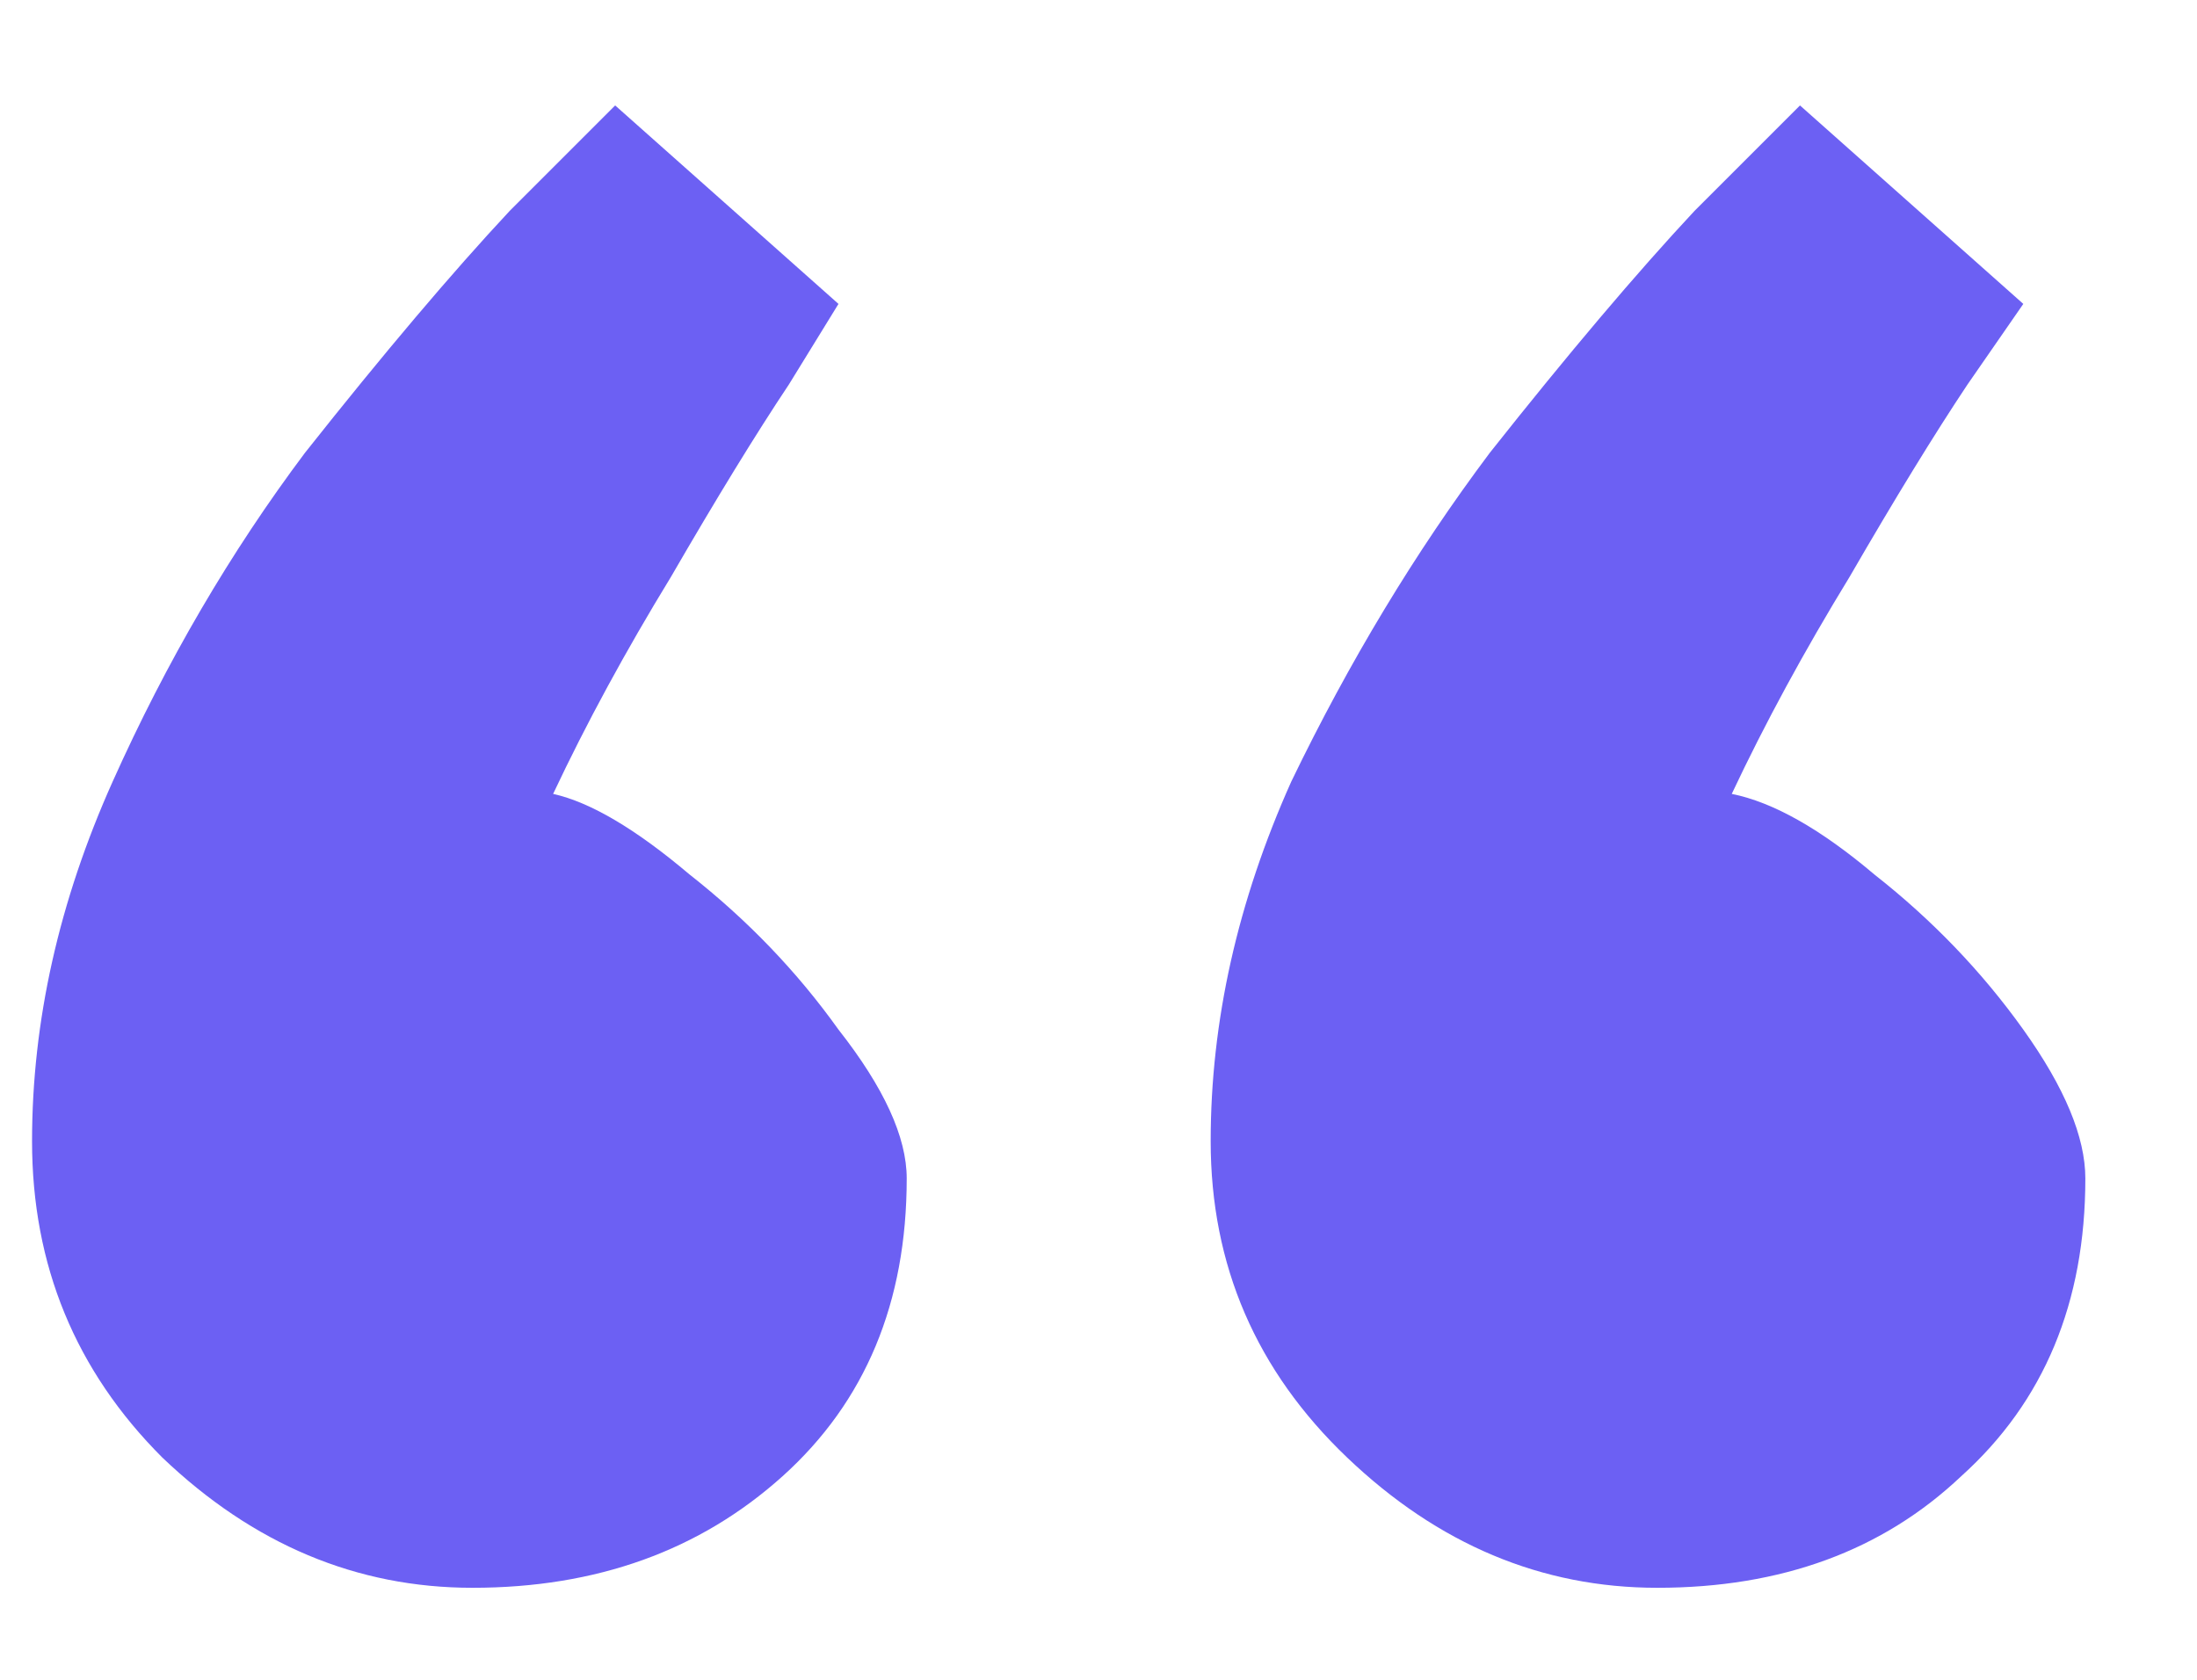
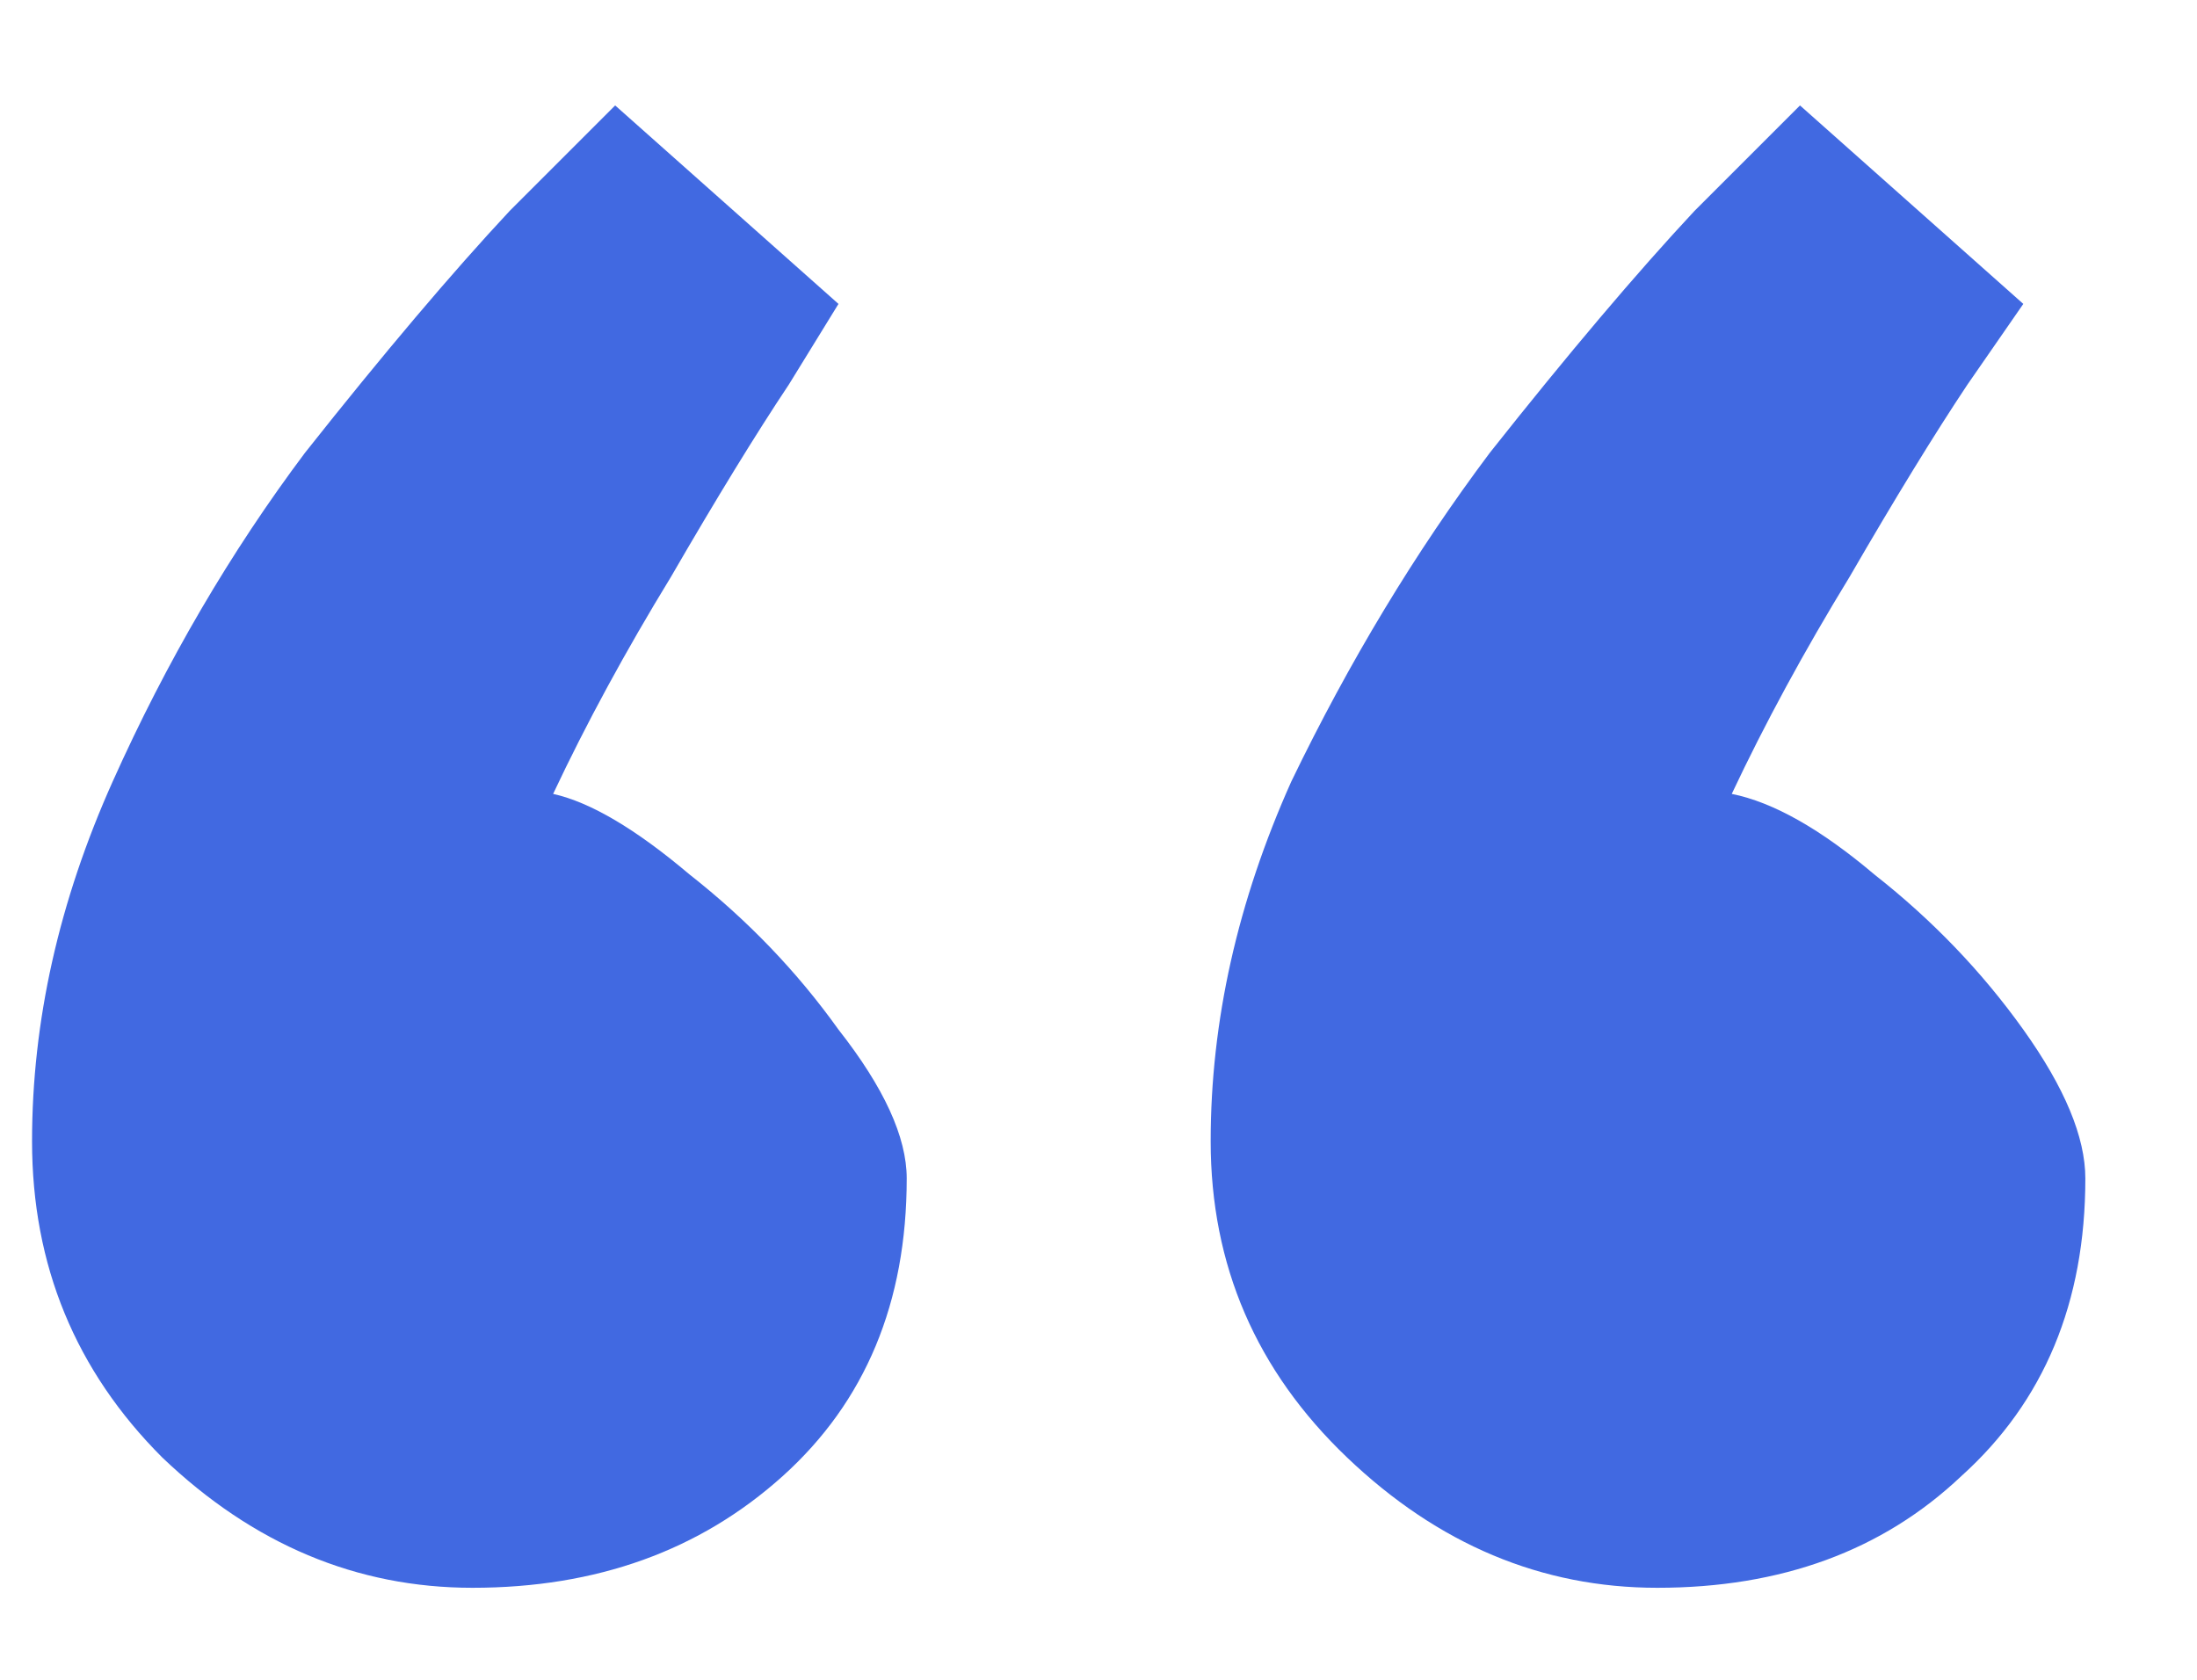
<svg xmlns="http://www.w3.org/2000/svg" width="17" height="13" viewBox="0 0 17 13" fill="none">
-   <path d="M6.488 2.352C6.488 2.352 6.36 2.56 6.104 2.976C5.848 3.36 5.544 3.856 5.192 4.464C4.84 5.04 4.536 5.6 4.28 6.144C4.568 6.208 4.92 6.416 5.336 6.768C5.784 7.12 6.168 7.52 6.488 7.968C6.84 8.416 7.016 8.8 7.016 9.12C7.016 10.08 6.696 10.848 6.056 11.424C5.416 12 4.616 12.288 3.656 12.288C2.76 12.288 1.96 11.952 1.256 11.28C0.584 10.608 0.248 9.792 0.248 8.832C0.248 7.904 0.456 6.976 0.872 6.048C1.288 5.12 1.784 4.272 2.36 3.504C2.968 2.736 3.496 2.112 3.944 1.632C4.424 1.152 4.696 0.88 4.76 0.816L6.488 2.352ZM15.656 2.352C15.656 2.352 15.512 2.56 15.224 2.976C14.968 3.36 14.664 3.856 14.312 4.464C13.96 5.04 13.656 5.6 13.4 6.144C13.72 6.208 14.088 6.416 14.504 6.768C14.952 7.12 15.336 7.52 15.656 7.968C15.976 8.416 16.136 8.8 16.136 9.12C16.136 10.08 15.816 10.848 15.176 11.424C14.568 12 13.784 12.288 12.824 12.288C11.928 12.288 11.128 11.952 10.424 11.28C9.72 10.608 9.368 9.792 9.368 8.832C9.368 7.904 9.576 6.976 9.992 6.048C10.44 5.12 10.952 4.272 11.528 3.504C12.136 2.736 12.664 2.112 13.112 1.632C13.592 1.152 13.864 0.88 13.928 0.816L15.656 2.352Z" fill="#6C60F3" />
+   <path d="M6.488 2.352C6.488 2.352 6.36 2.56 6.104 2.976C5.848 3.36 5.544 3.856 5.192 4.464C4.84 5.04 4.536 5.6 4.28 6.144C4.568 6.208 4.92 6.416 5.336 6.768C5.784 7.12 6.168 7.52 6.488 7.968C6.84 8.416 7.016 8.8 7.016 9.12C7.016 10.08 6.696 10.848 6.056 11.424C5.416 12 4.616 12.288 3.656 12.288C2.76 12.288 1.96 11.952 1.256 11.28C0.584 10.608 0.248 9.792 0.248 8.832C0.248 7.904 0.456 6.976 0.872 6.048C1.288 5.12 1.784 4.272 2.36 3.504C2.968 2.736 3.496 2.112 3.944 1.632C4.424 1.152 4.696 0.88 4.76 0.816L6.488 2.352ZM15.656 2.352C15.656 2.352 15.512 2.56 15.224 2.976C14.968 3.36 14.664 3.856 14.312 4.464C13.96 5.04 13.656 5.6 13.4 6.144C13.72 6.208 14.088 6.416 14.504 6.768C14.952 7.12 15.336 7.52 15.656 7.968C15.976 8.416 16.136 8.8 16.136 9.12C16.136 10.08 15.816 10.848 15.176 11.424C14.568 12 13.784 12.288 12.824 12.288C11.928 12.288 11.128 11.952 10.424 11.28C9.72 10.608 9.368 9.792 9.368 8.832C9.368 7.904 9.576 6.976 9.992 6.048C10.44 5.12 10.952 4.272 11.528 3.504C12.136 2.736 12.664 2.112 13.112 1.632C13.592 1.152 13.864 0.88 13.928 0.816L15.656 2.352Z" fill="#4169E1" />
</svg>
